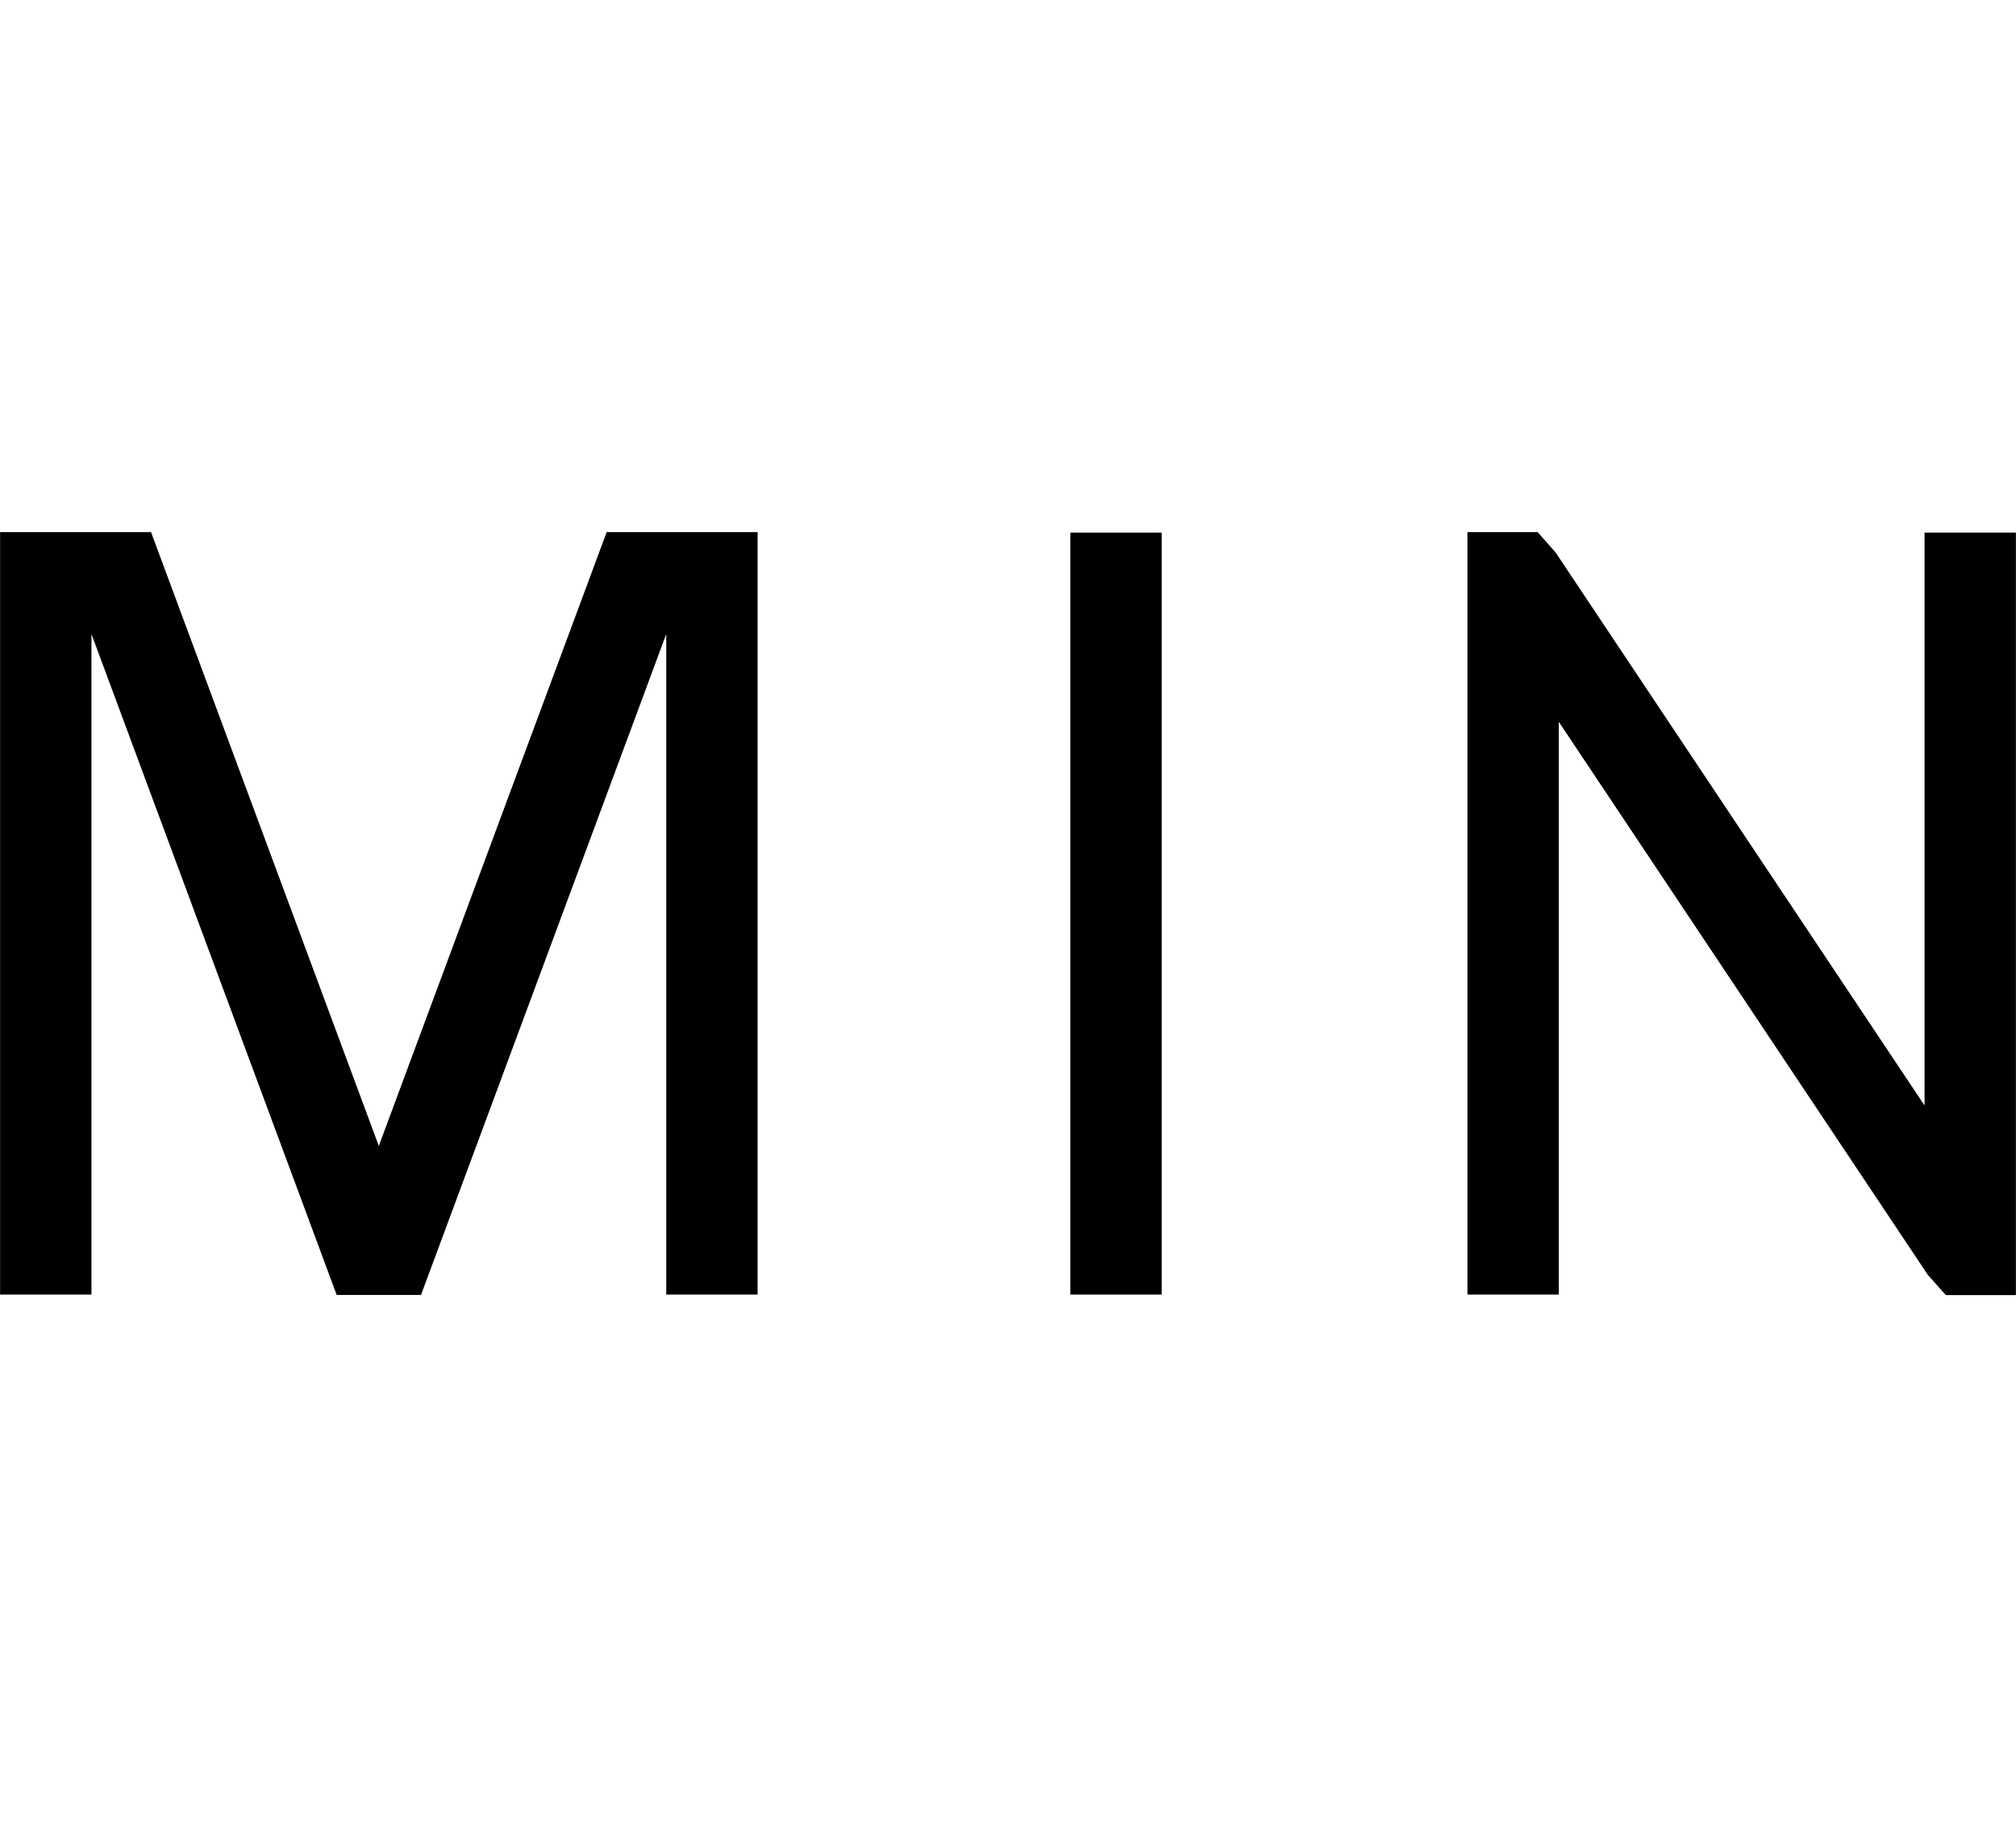
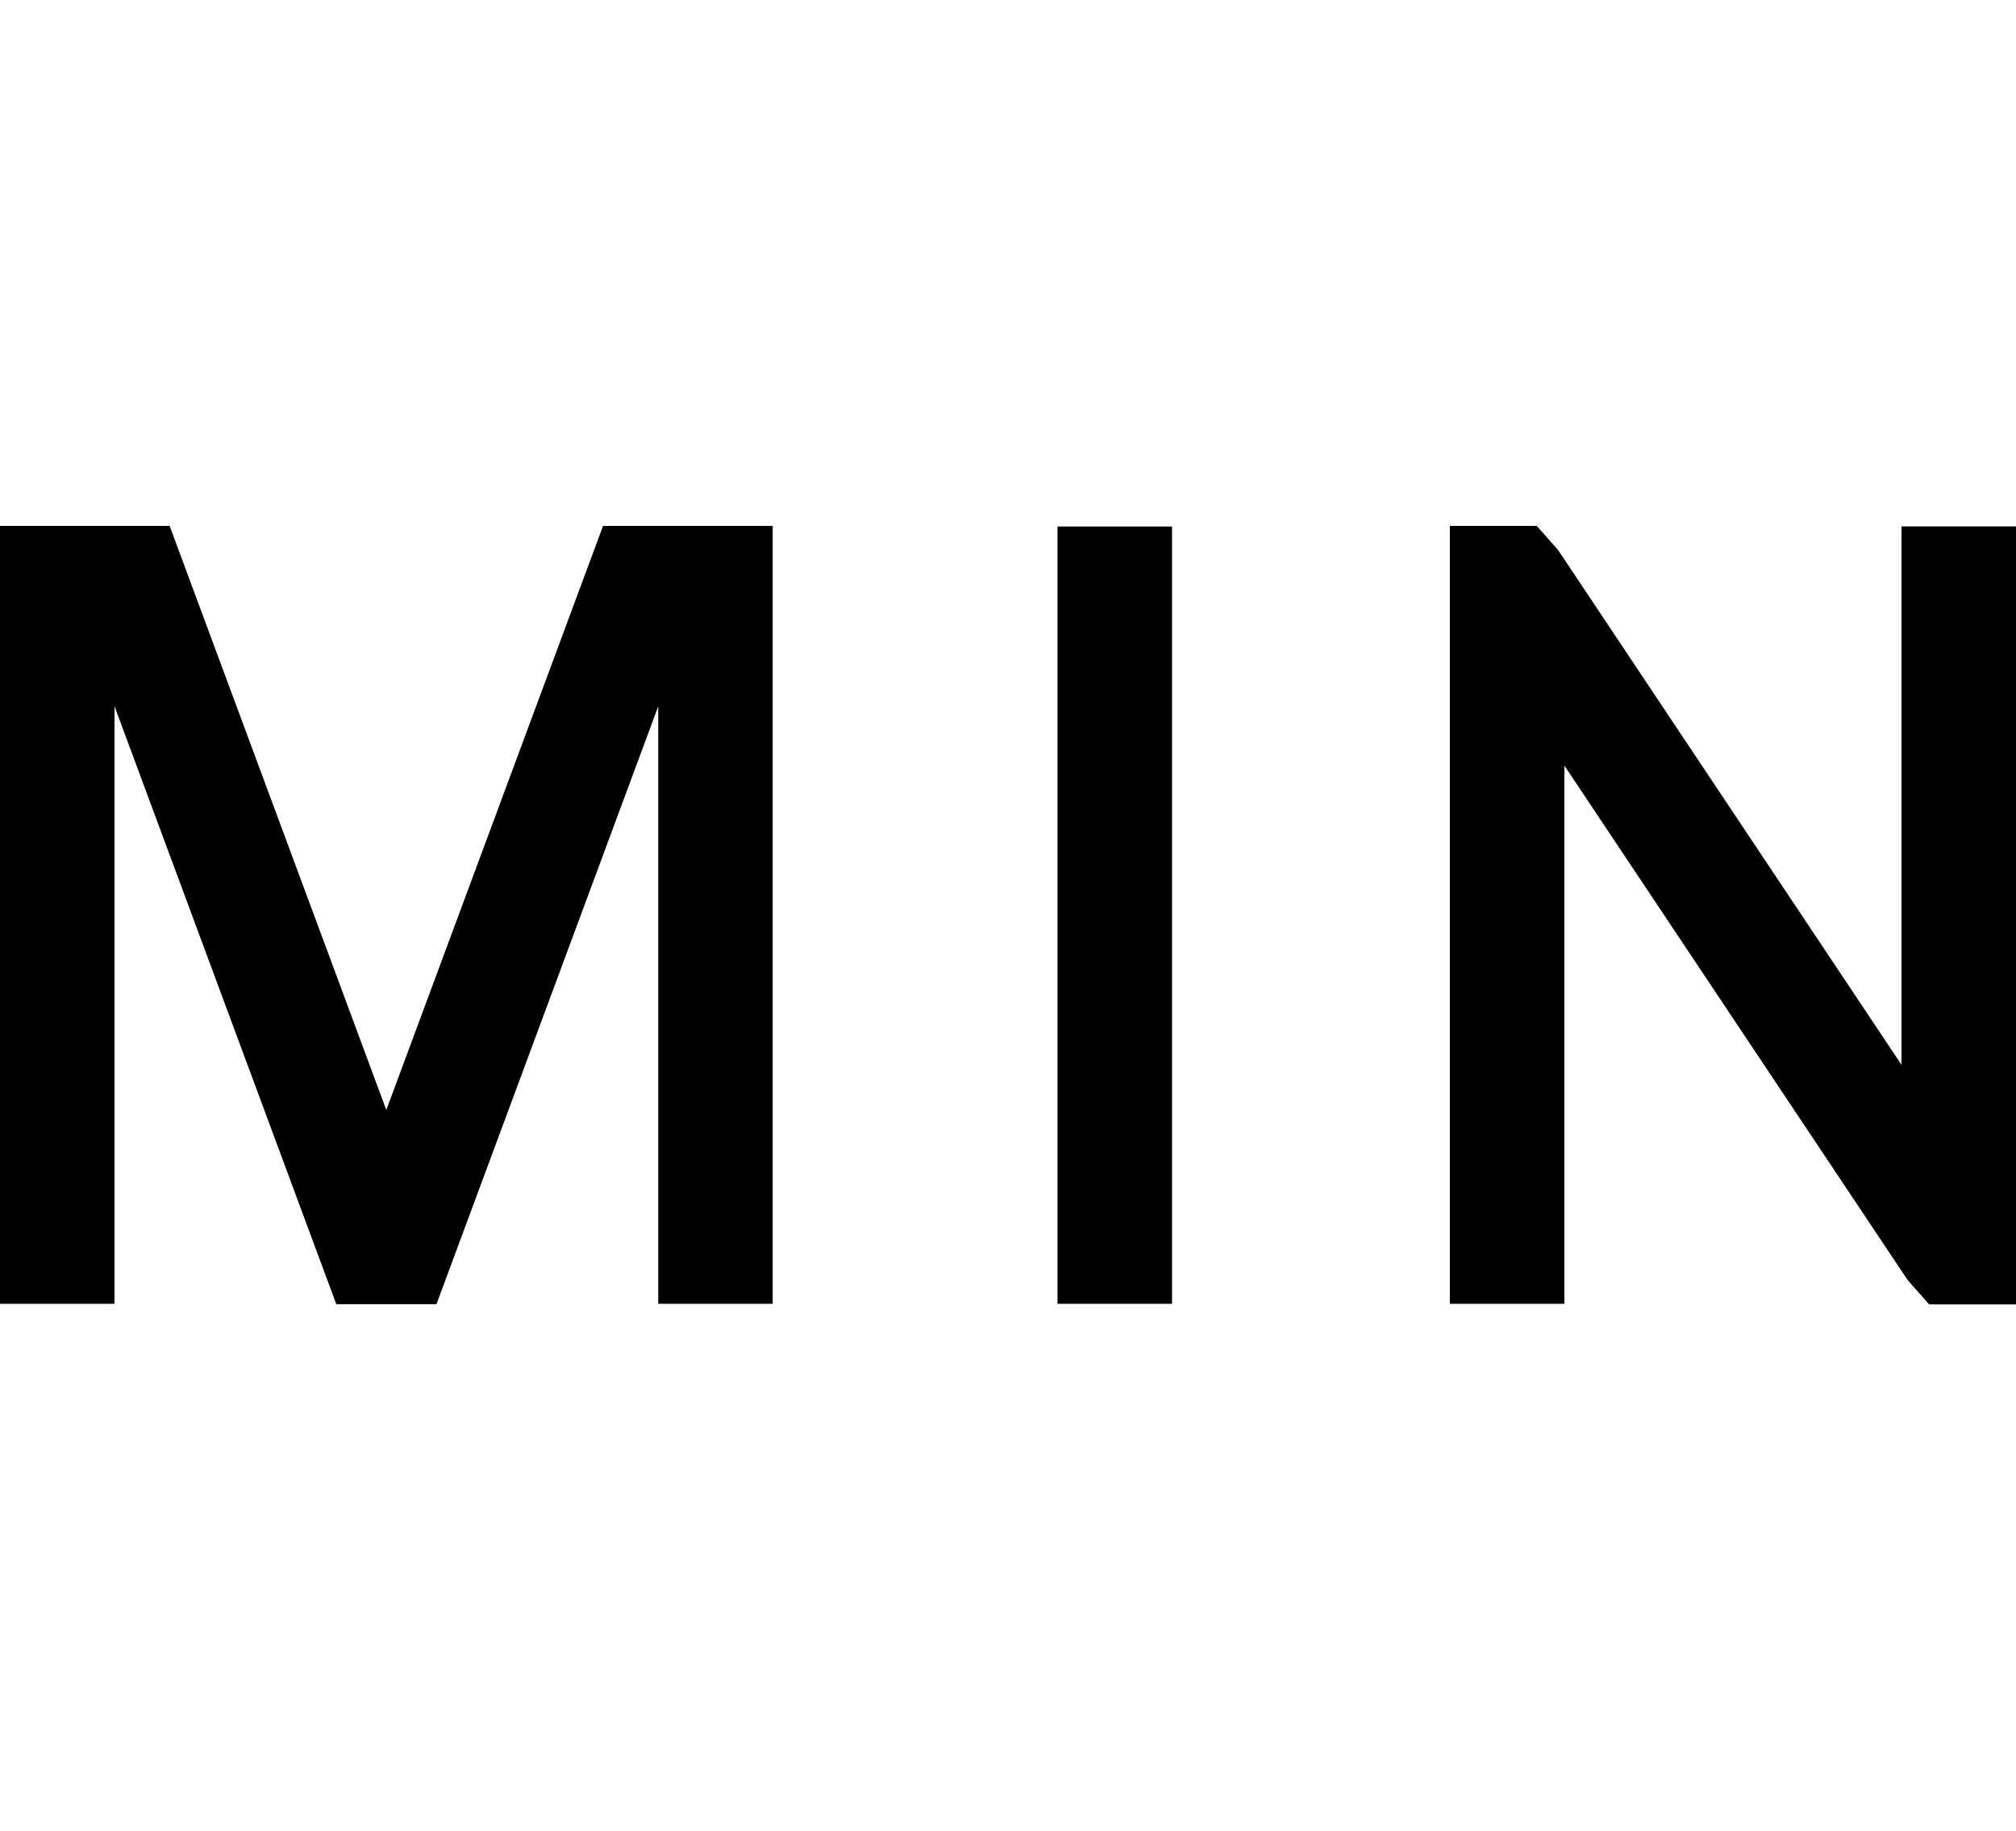
- <svg xmlns="http://www.w3.org/2000/svg" viewBox="0 0 22.065 20">
-   <g id="Work_file" data-name="Work file">
-     <g id="Icon_Work_file" data-name="Icon Work file">
-       <g id="uE203-group">
-         <rect x="11.715" y="5.83" width="1" height="8.34" />
-         <polygon points="21.064 5.83 21.064 12.1 17.026 6.047 16.829 5.824 16.061 5.824 16.061 14.17 17.061 14.17 17.061 7.901 21.099 13.953 21.297 14.176 22.064 14.176 22.064 5.83 21.064 5.83" />
-         <polygon points="4.146 12.543 1.653 5.824 0.001 5.824 0.001 14.17 1.001 14.17 1.001 6.94 3.685 14.174 4.608 14.174 7.292 6.94 7.292 14.17 8.292 14.17 8.292 5.824 6.64 5.824 4.146 12.543" />
-       </g>
-     </g>
+ <svg xmlns="http://www.w3.org/2000/svg" version="1.1" id="Layer_1" x="0px" y="0px" viewBox="0 0 26.443 24" style="enable-background:new 0 0 26.443 24;" xml:space="preserve">
+   <g>
+     <rect x="13.871" y="6.904" width="1.502" height="10.193" />
+     <polygon points="24.941,6.903 24.941,13.963 20.438,7.214 20.157,6.896 19.017,6.896 19.017,17.097 20.519,17.097    20.519,10.039 25.022,16.786 25.304,17.105 26.443,17.105 26.443,6.903  " />
+     <polygon points="5.067,14.555 2.225,6.896 0,6.896 0,17.097 1.502,17.097 1.502,9.261 4.411,17.102 5.725,17.102    8.634,9.261 8.634,17.097 10.135,17.097 10.135,6.896 7.91,6.896  " />
  </g>
</svg>
